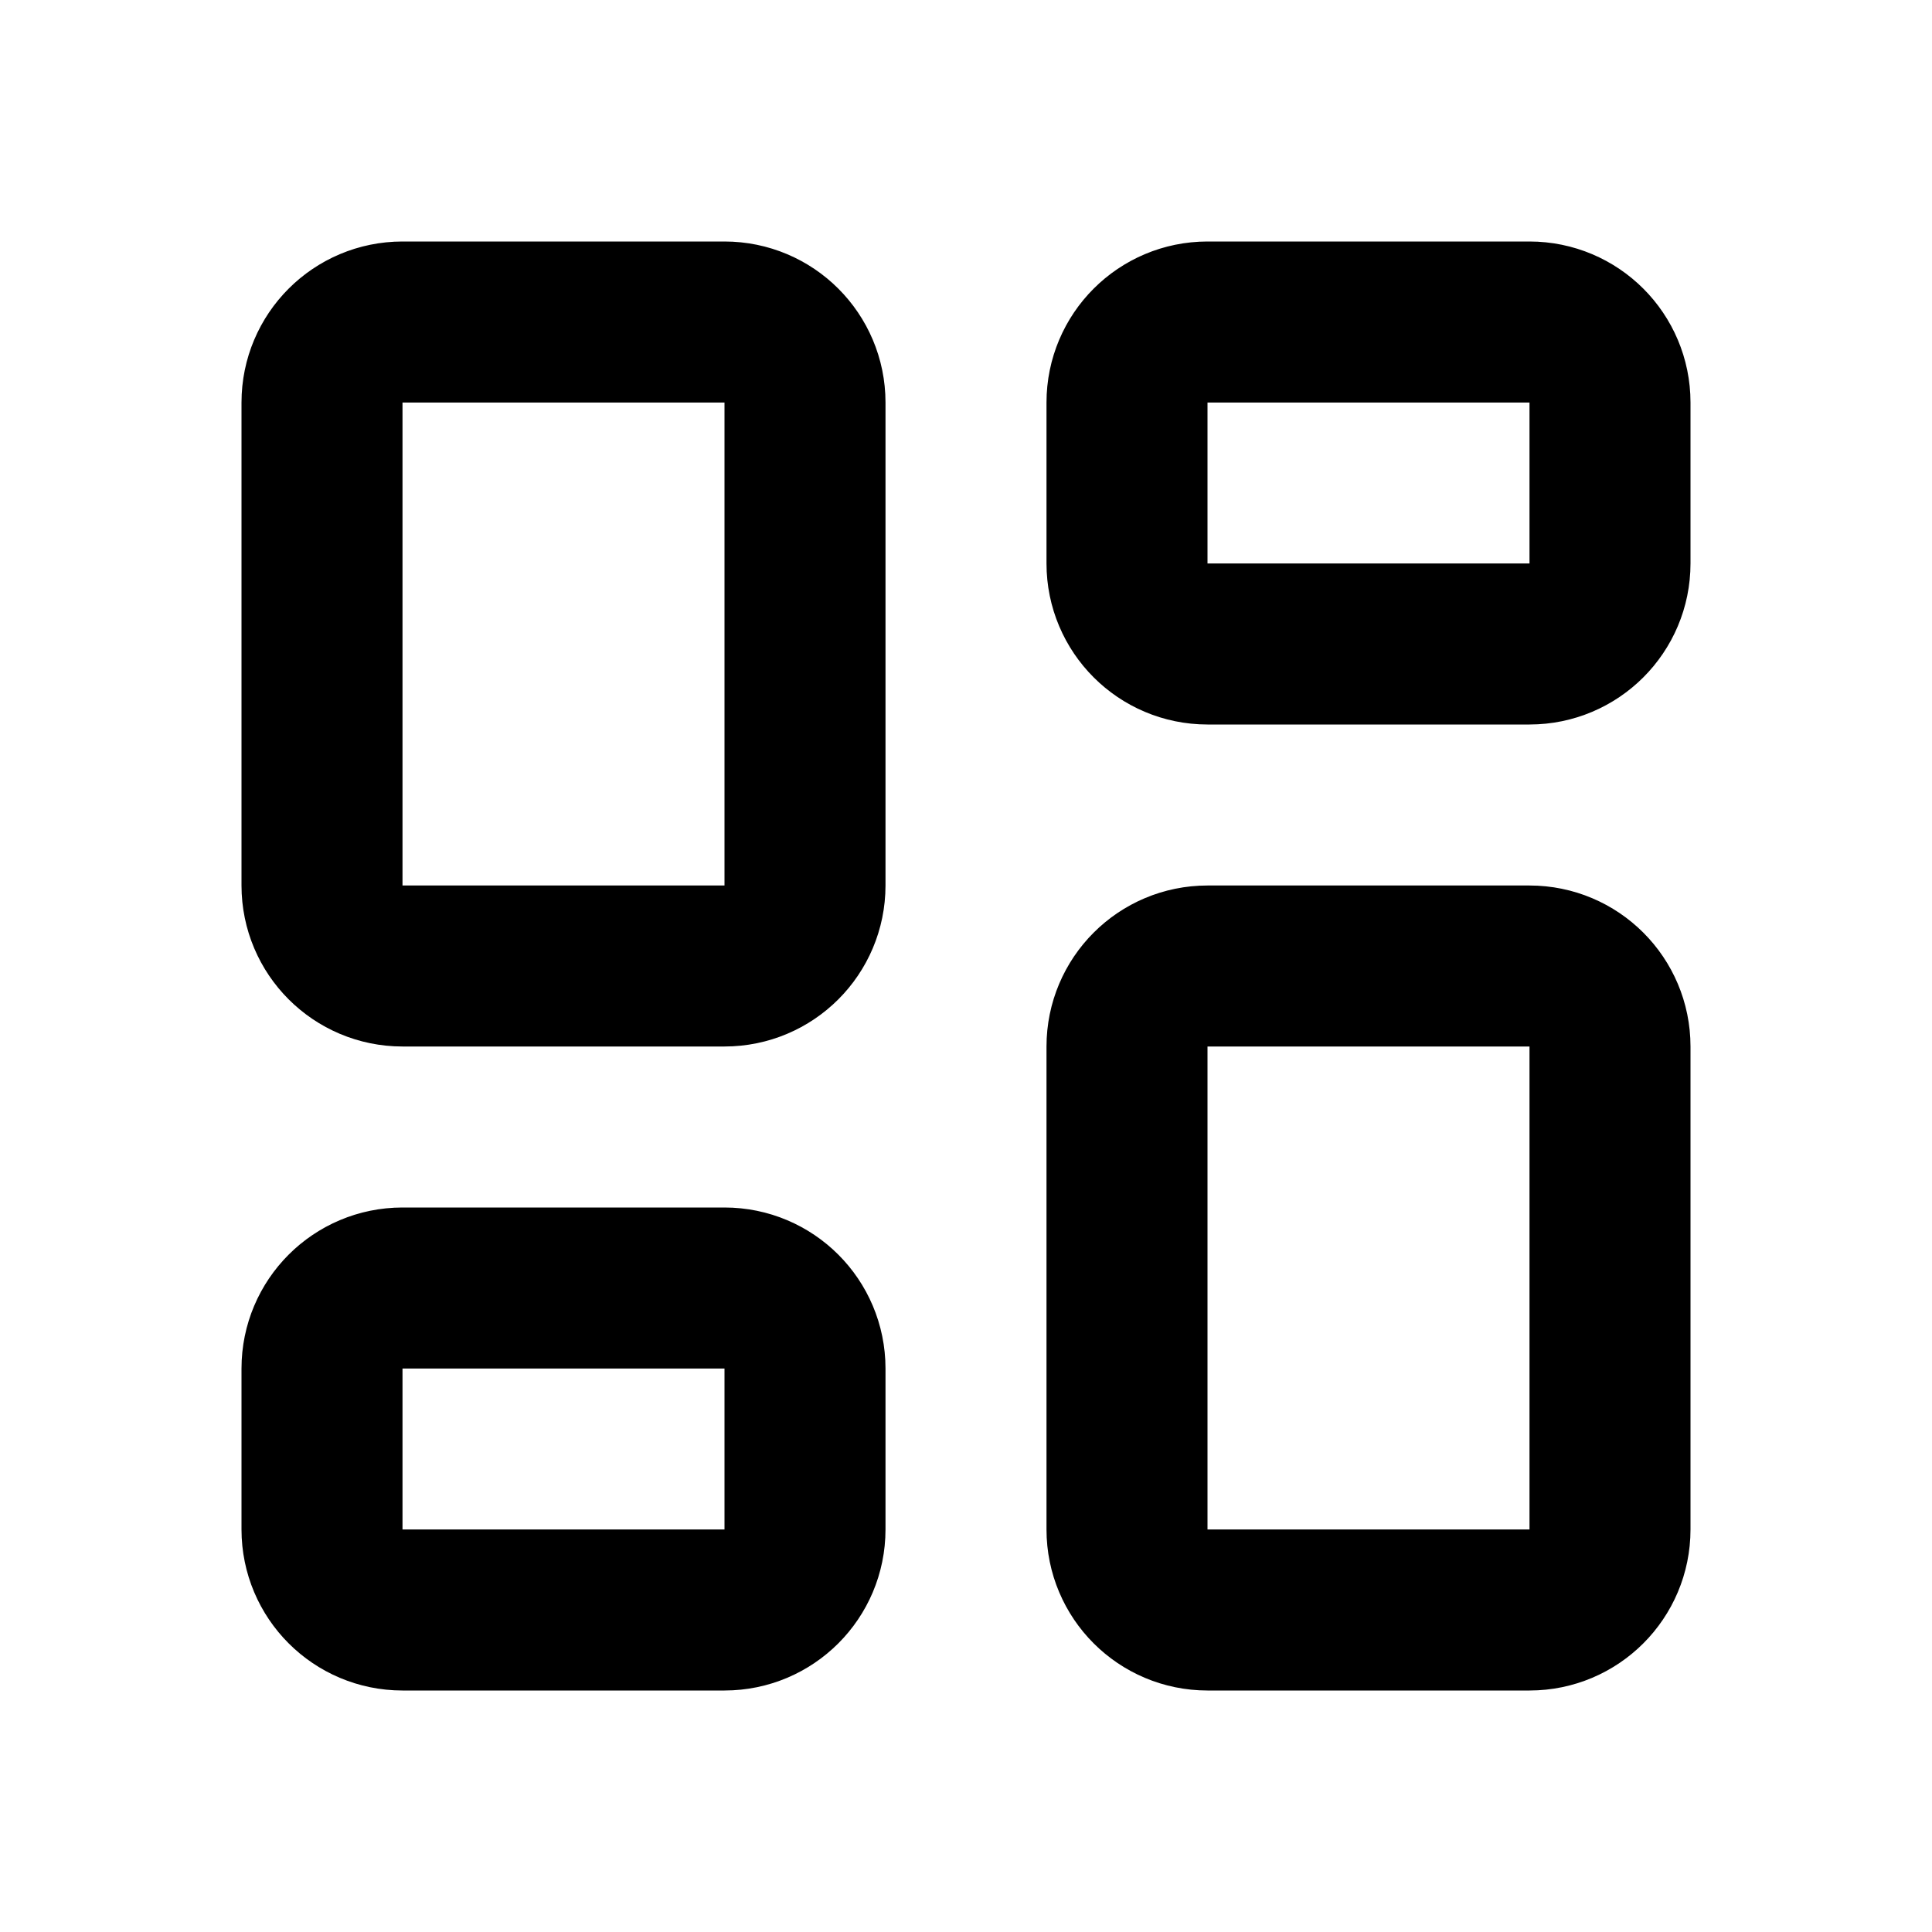
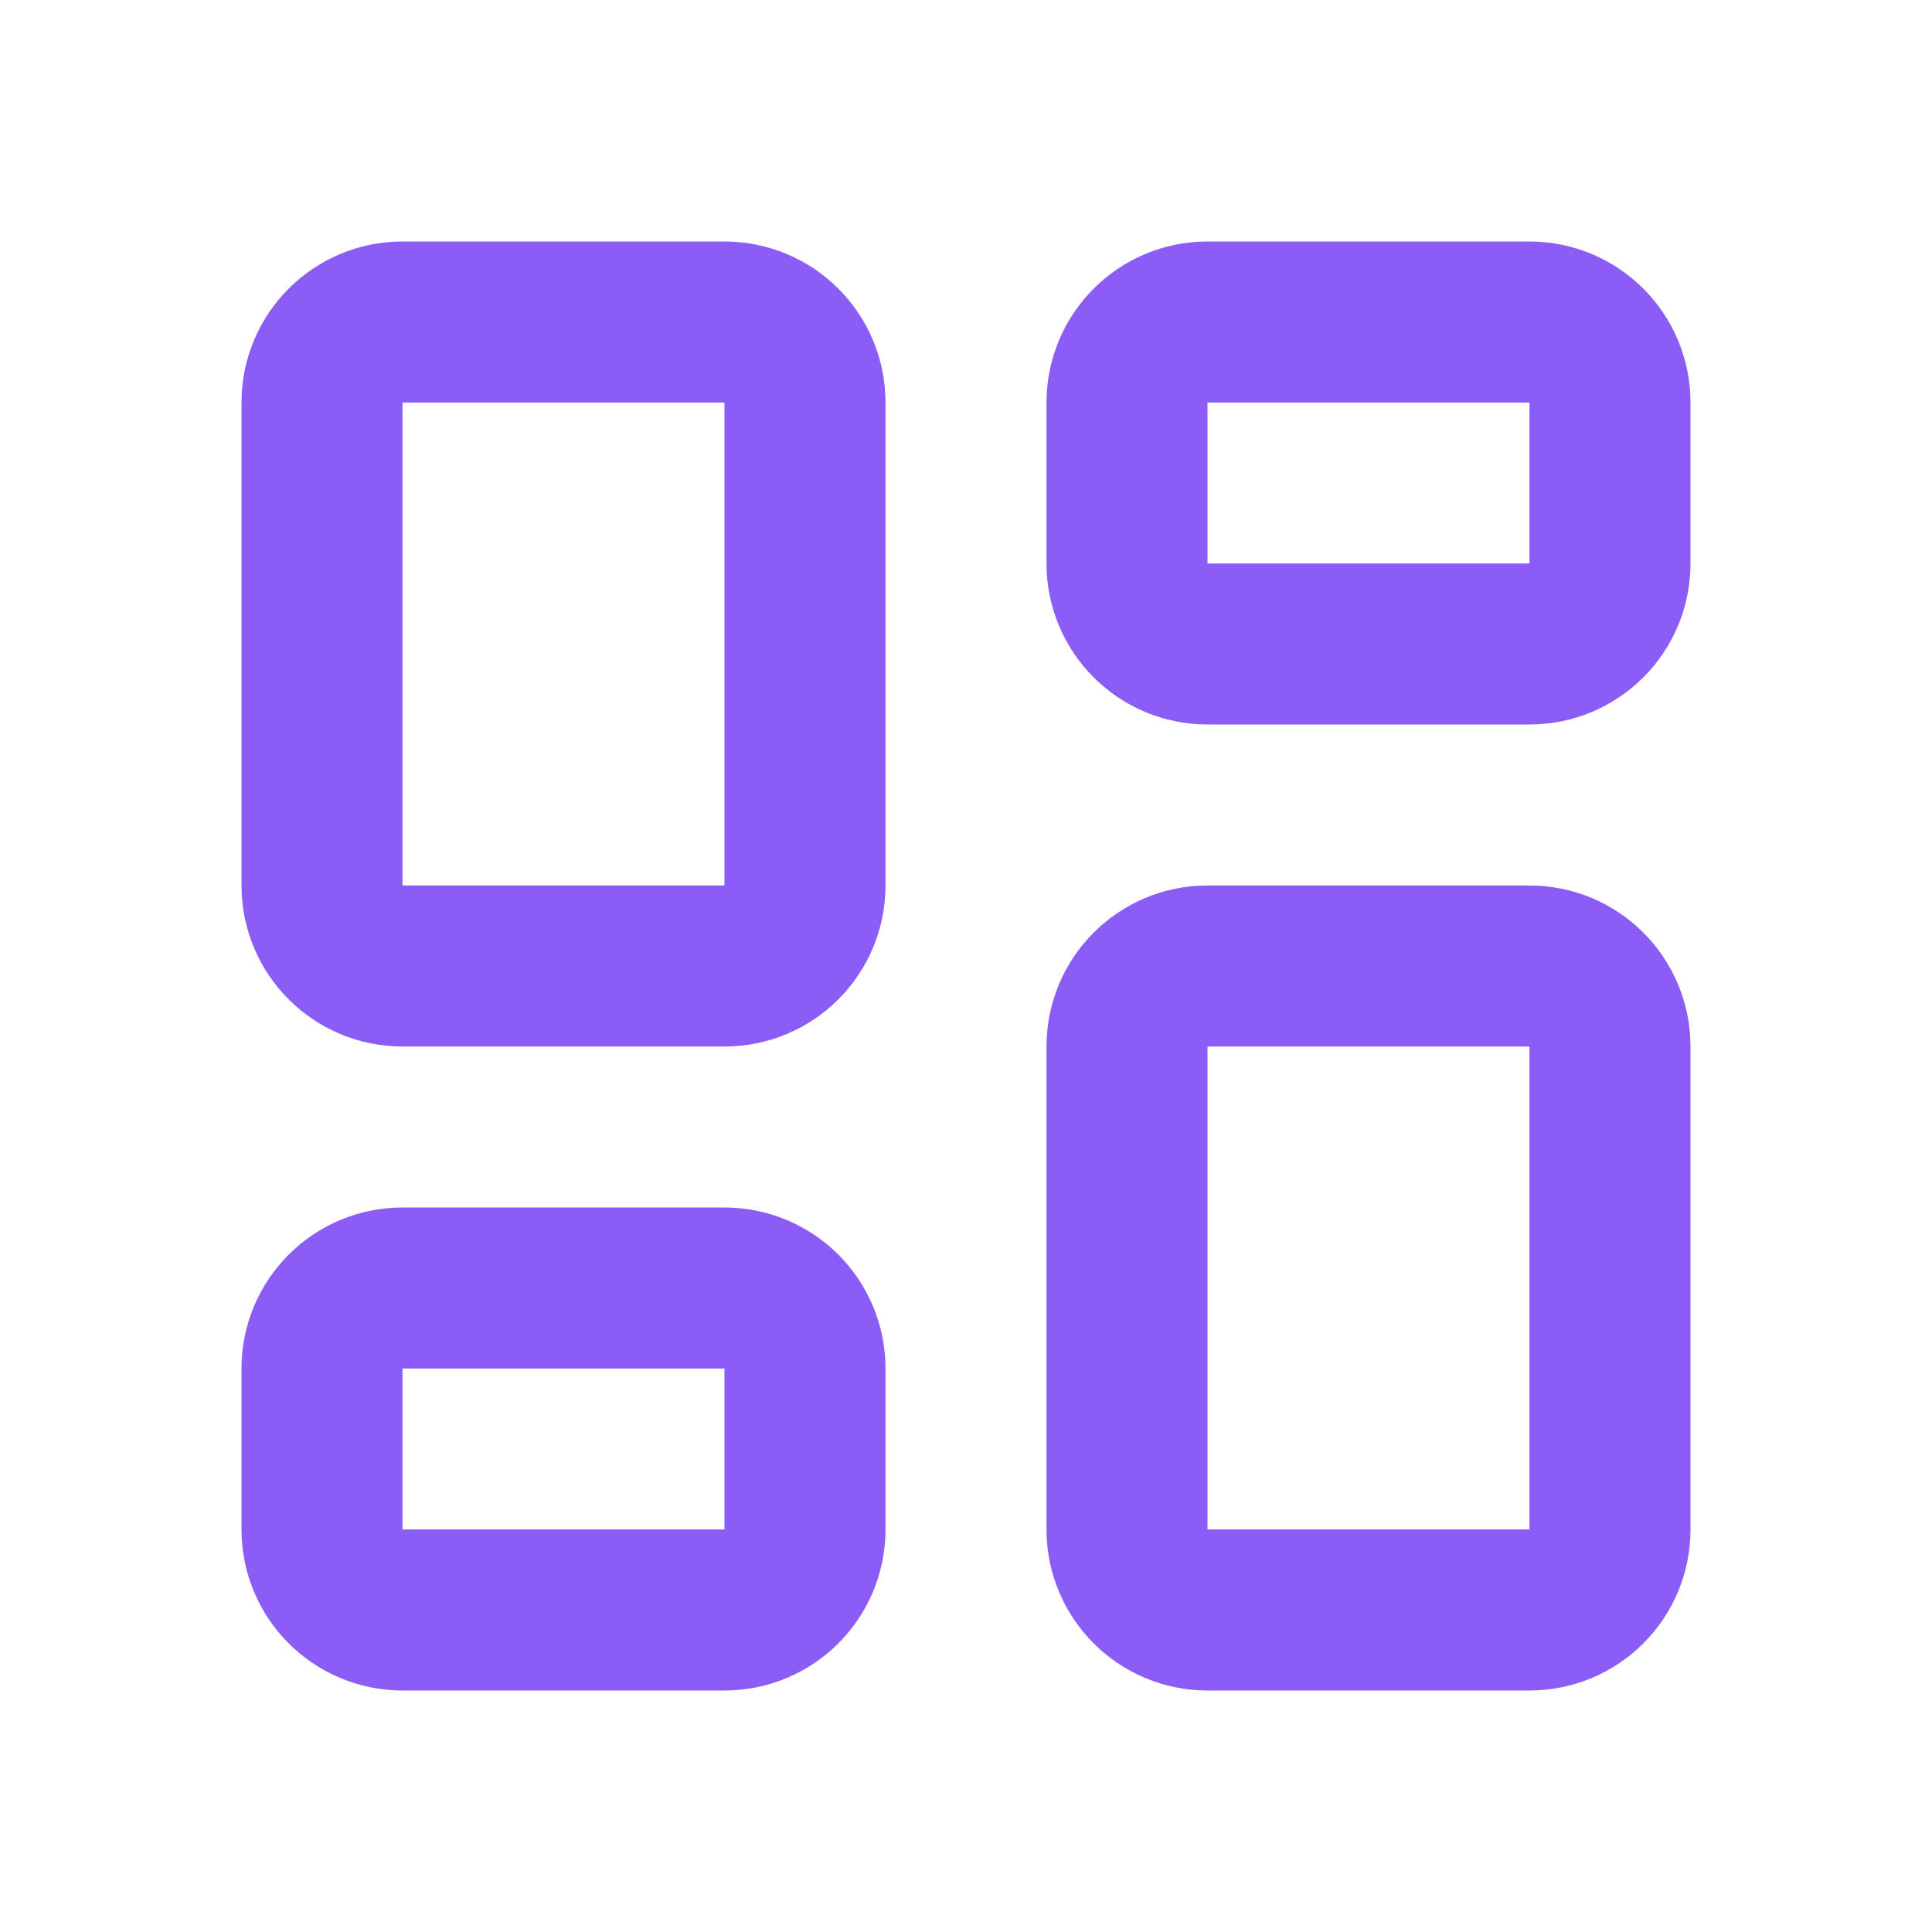
- <svg xmlns="http://www.w3.org/2000/svg" width="24" height="24" viewBox="0 0 24 24" fill="none" stroke="currentColor" stroke-width="2" stroke-linecap="round" stroke-linejoin="round" class="icon icon-tabler icons-tabler-outline icon-tabler-layout-dashboard">
+ <svg xmlns="http://www.w3.org/2000/svg" width="24" height="24" viewBox="0 0 24 24" fill="none" stroke="#8b5cf6" stroke-width="2" stroke-linecap="round" stroke-linejoin="round" class="icon icon-tabler icons-tabler-outline icon-tabler-layout-dashboard">
  <path stroke="none" d="M0 0h24v24H0z" fill="none" />
  <path d="M5 4h4a1 1 0 0 1 1 1v6a1 1 0 0 1 -1 1h-4a1 1 0 0 1 -1 -1v-6a1 1 0 0 1 1 -1" />
  <path d="M5 16h4a1 1 0 0 1 1 1v2a1 1 0 0 1 -1 1h-4a1 1 0 0 1 -1 -1v-2a1 1 0 0 1 1 -1" />
  <path d="M15 12h4a1 1 0 0 1 1 1v6a1 1 0 0 1 -1 1h-4a1 1 0 0 1 -1 -1v-6a1 1 0 0 1 1 -1" />
  <path d="M15 4h4a1 1 0 0 1 1 1v2a1 1 0 0 1 -1 1h-4a1 1 0 0 1 -1 -1v-2a1 1 0 0 1 1 -1" />
</svg>
